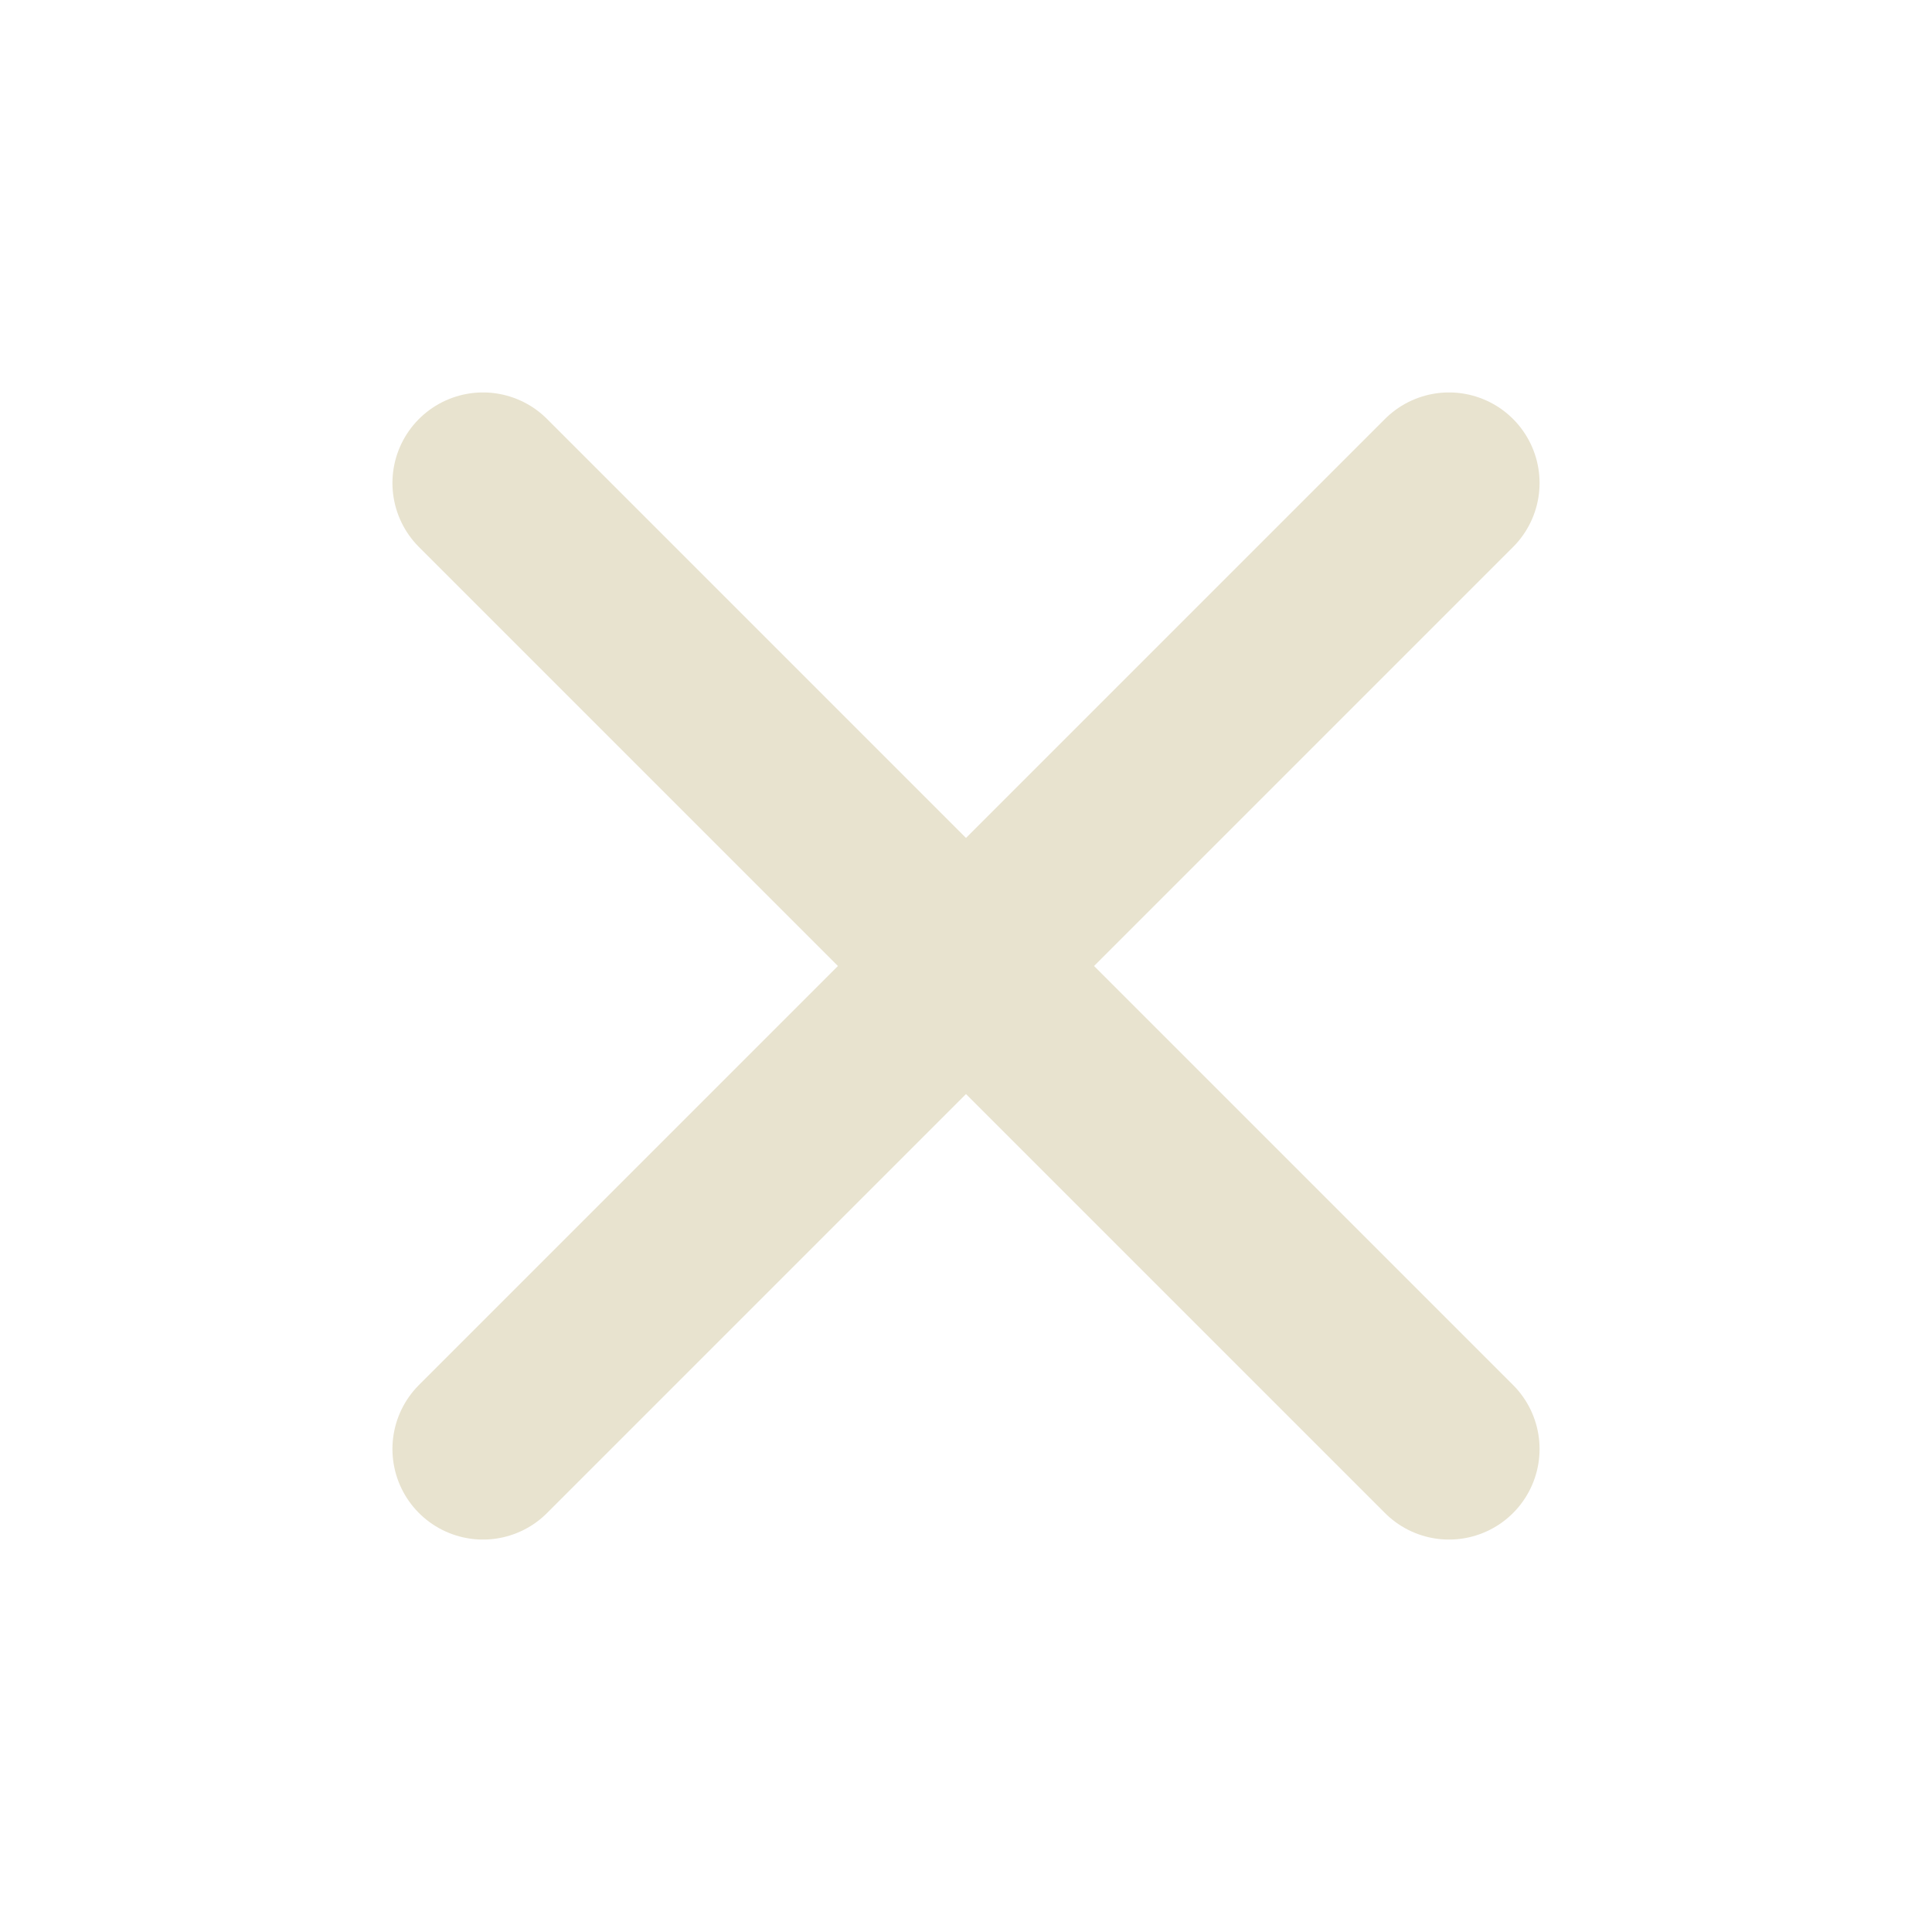
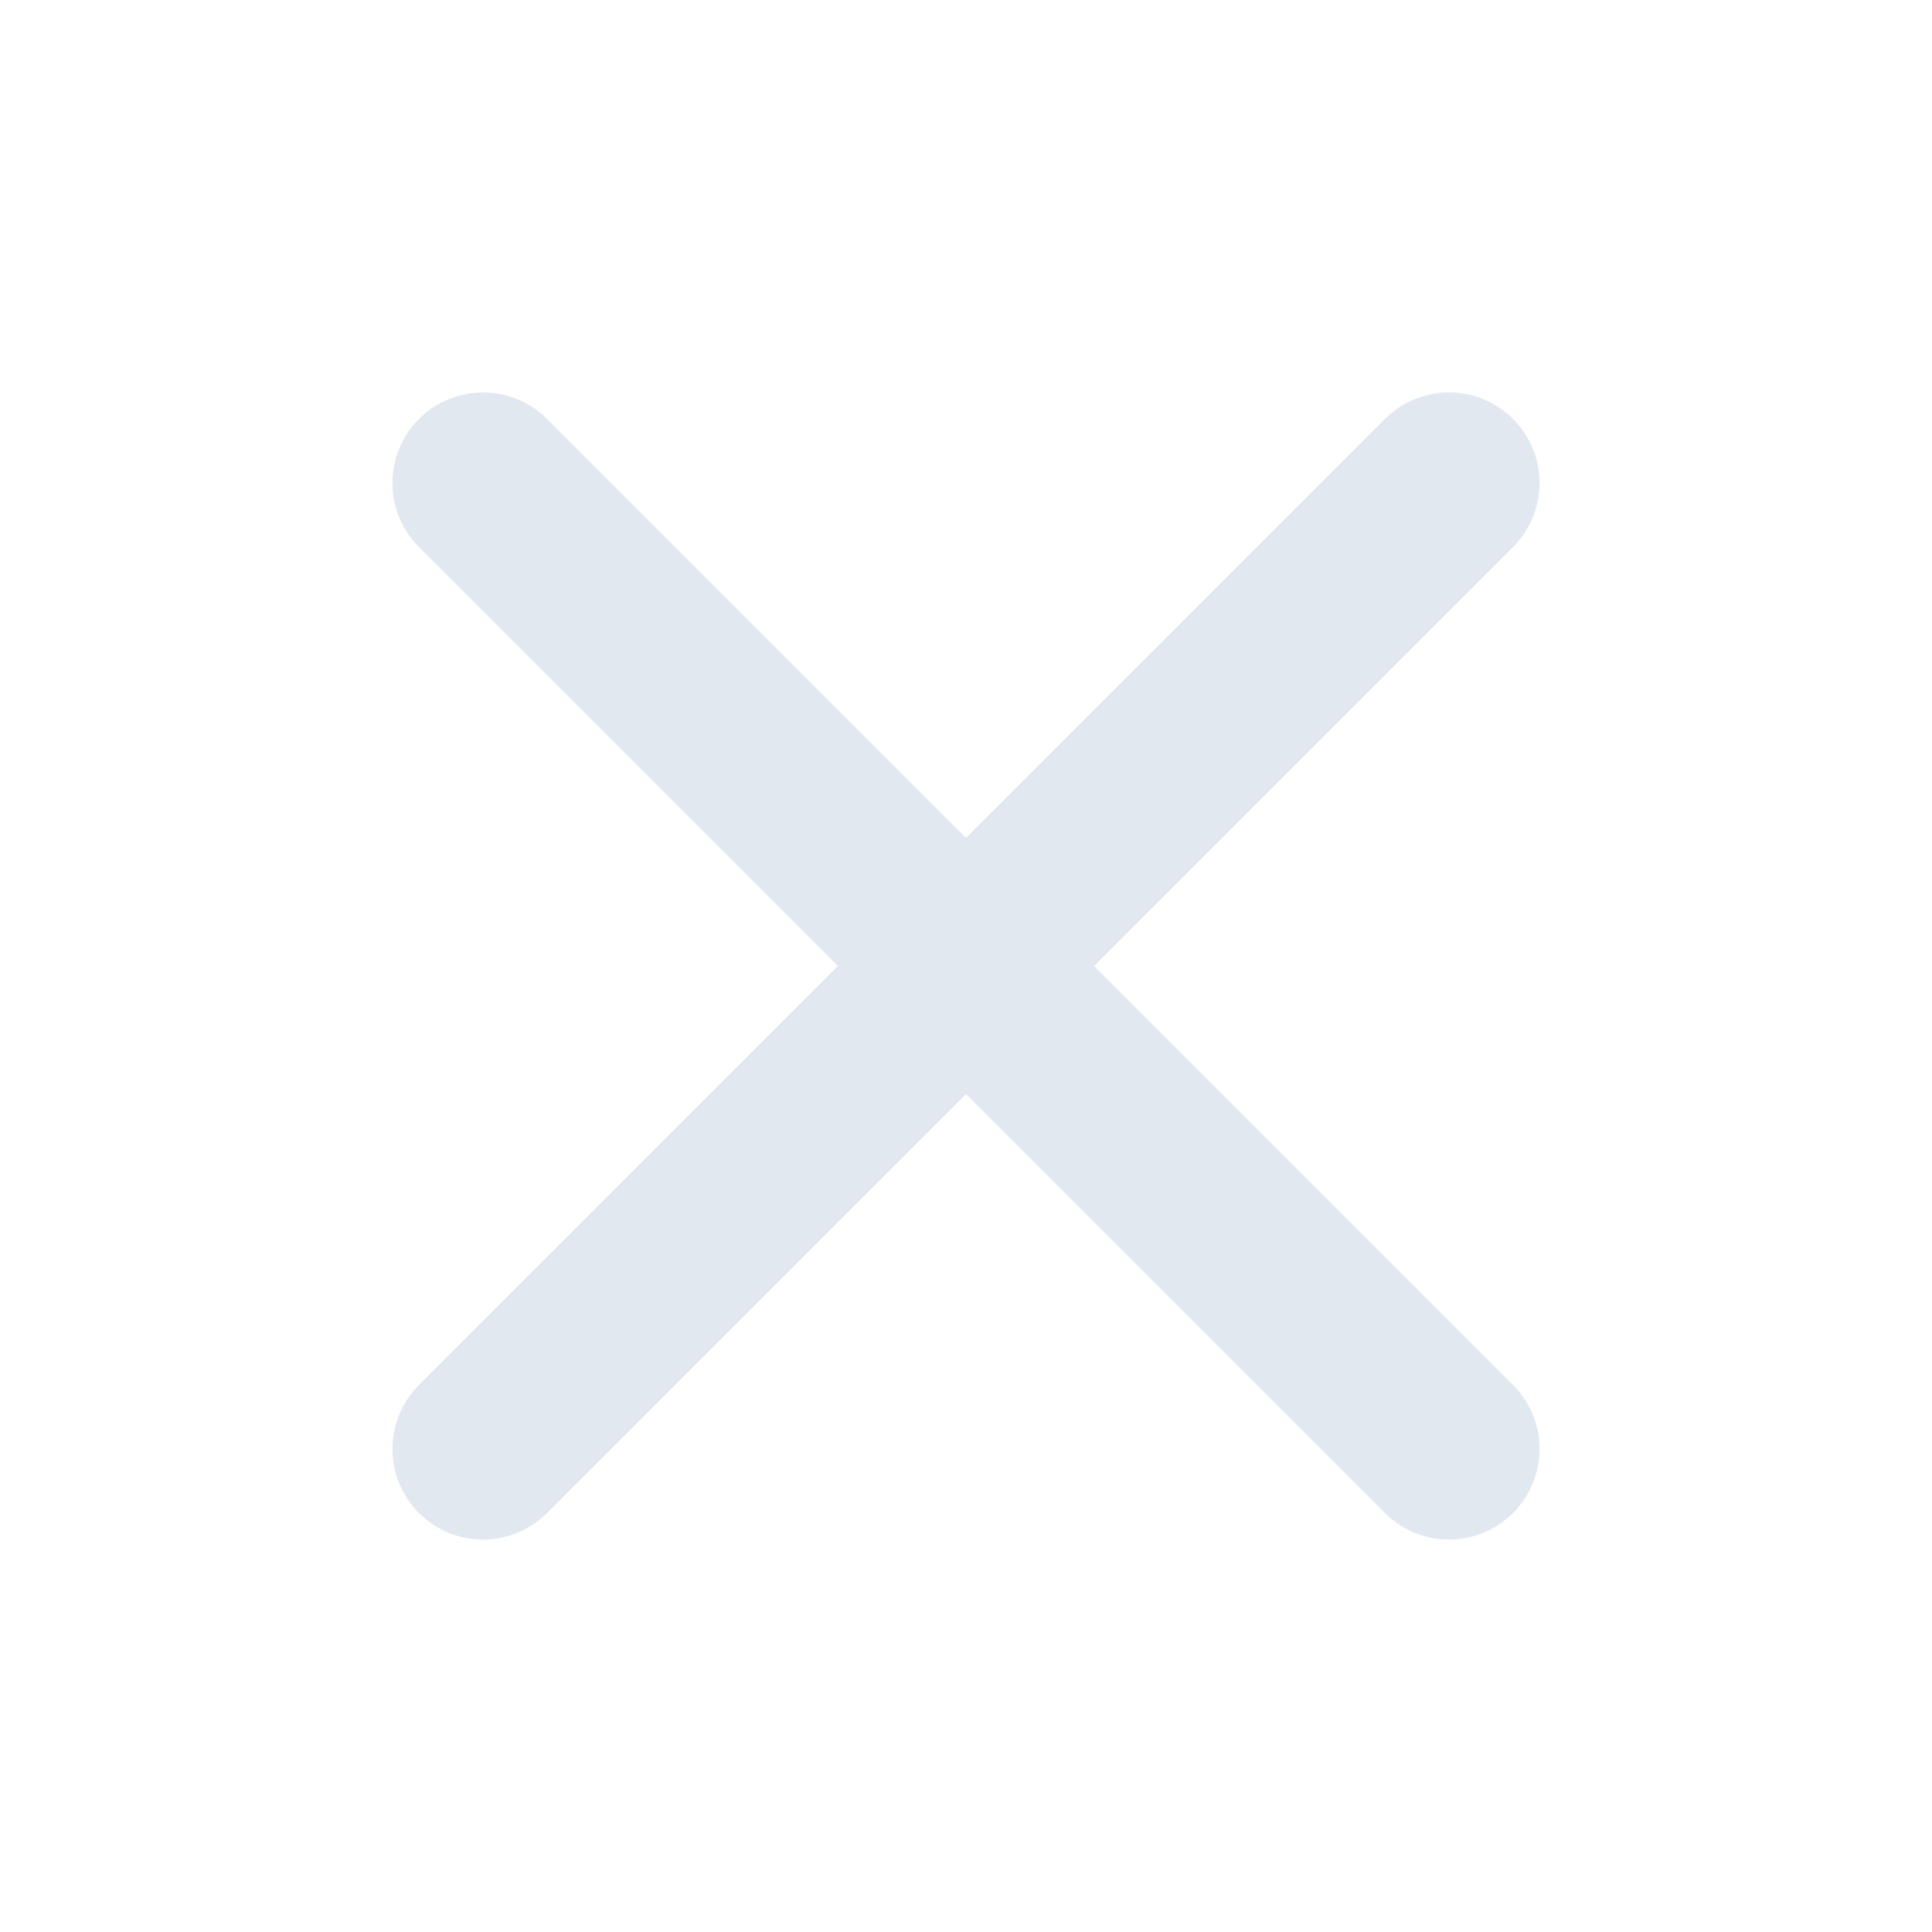
<svg xmlns="http://www.w3.org/2000/svg" viewBox="0 0 64 64">
-   <g fill="none" stroke="#E8E3CF" stroke-width="6" stroke-linecap="round">
+   <g fill="none" stroke="#e2e8f0" stroke-width="6" stroke-linecap="round">
    <line x1="16" y1="16" x2="48" y2="48" />
    <line x1="48" y1="16" x2="16" y2="48" />
  </g>
</svg>
